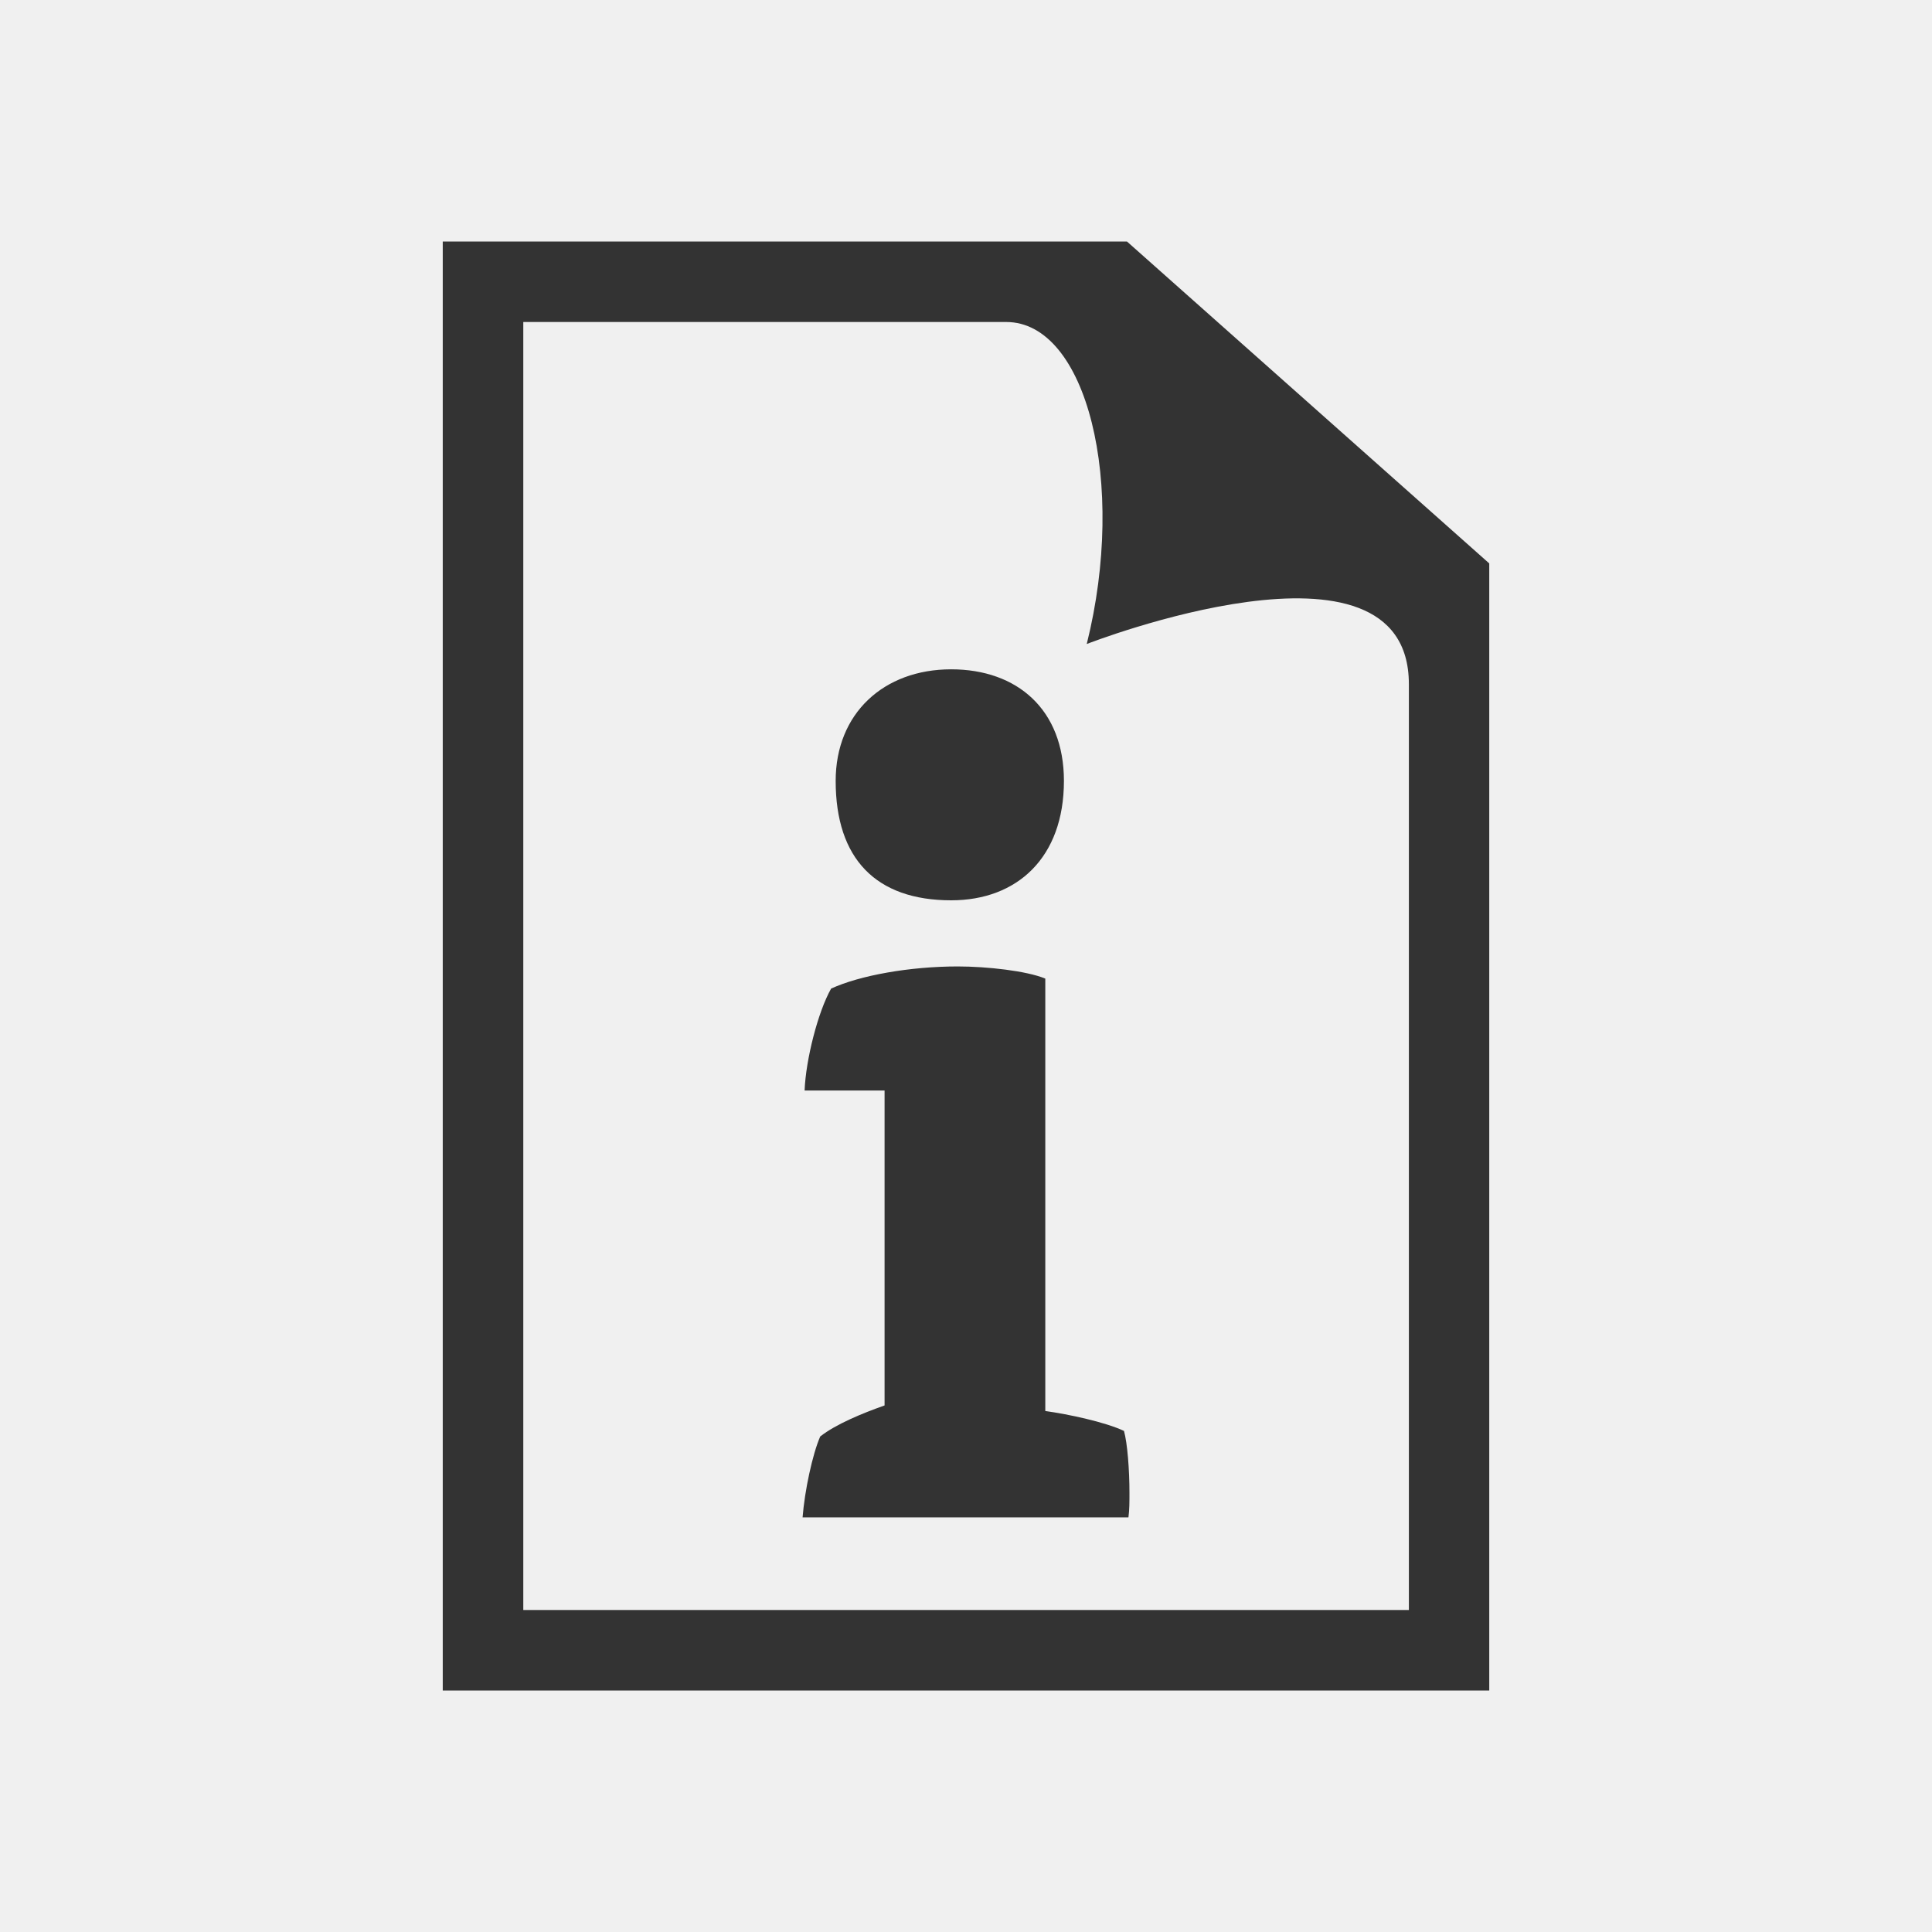
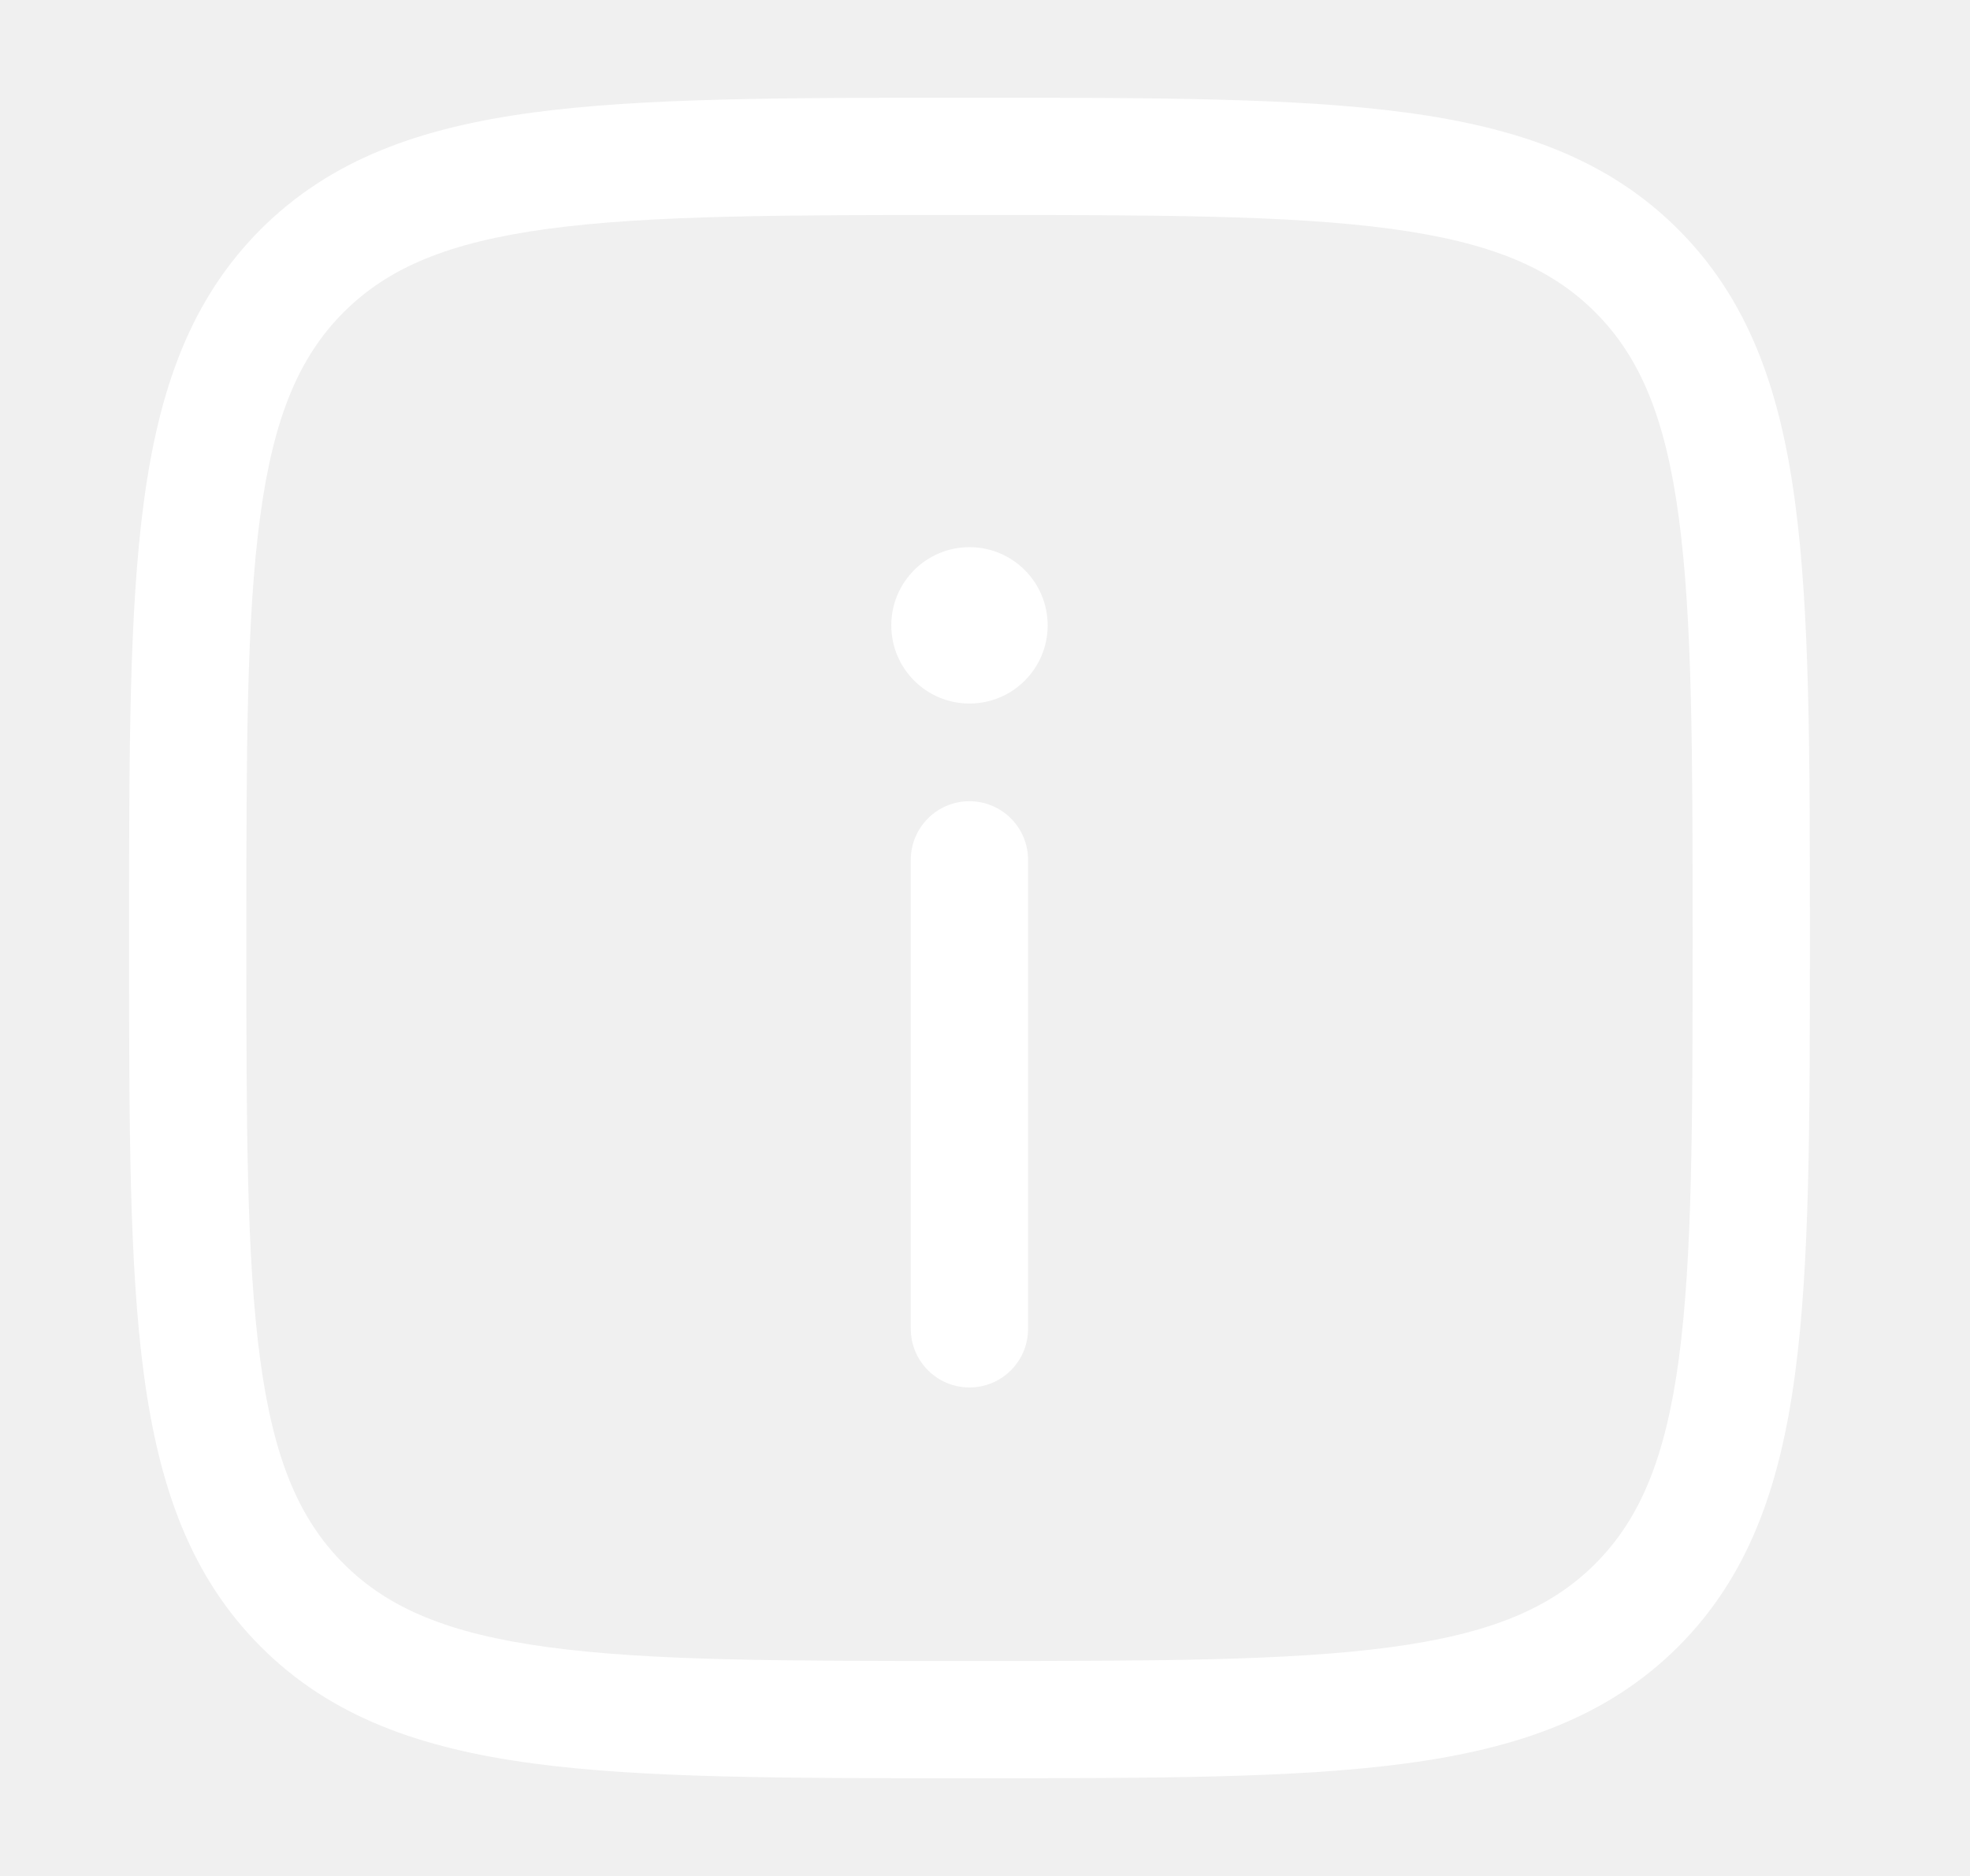
- <svg xmlns="http://www.w3.org/2000/svg" version="1.1" id="Layer_1" x="0px" y="0px" width="48px" height="48px" viewBox="0 0 48 48" enable-background="new 0 0 48 48" xml:space="preserve">
-   <defs>
-     <style type="text/css" id="current-color-scheme">
- * { color: #333; }
- .ColorScheme-Text { color: #333; }
- .ColorScheme-Background { color: #fff; }
- </style>
-   </defs>
-   <g style="fill:currentColor">
-     <path d="M27.999,6H13.001H11v2v32v2h2.001h22.002H37v-2V16v-2.002L27.999,6z M13.001,40V8h11.998c2.001,0,3,4.001,2.001,8   c0,0,8.003-3.124,8.003,0.998V40H13.001z" />
-     <g>
-       <path d="M19.99,27.094c0.03-0.77,0.331-1.953,0.659-2.533c0.718-0.329,1.959-0.55,3.145-0.55c0.719,0,1.708,0.108,2.176,0.302    v10.743c0.578,0.081,1.487,0.274,1.955,0.495c0.085,0.302,0.136,0.965,0.136,1.541c0,0.223,0,0.414-0.025,0.607h-8.096    c0.051-0.661,0.246-1.57,0.438-2.01c0.387-0.305,1.05-0.578,1.599-0.771v-7.824H19.99z" />
-       <path d="M26.433,19.401c0,1.904-1.16,2.967-2.801,2.967c-1.869,0-2.87-1.033-2.87-2.967c0-1.677,1.194-2.772,2.87-2.772    C25.272,16.629,26.433,17.63,26.433,19.401z" />
-     </g>
-   </g>
+ <svg xmlns="http://www.w3.org/2000/svg" width="21" height="20" viewBox="0 0 21 20" fill="none">
+   <path d="M11.168 6.667a.833.833 0 1 0-1.667 0 .833.833 0 0 0 1.667 0m-.834 8.125c.346 0 .625-.28.625-.625v-5a.625.625 0 1 0-1.25 0v5c0 .345.28.625.625.625" fill="#fff" />
+   <path fill-rule="evenodd" clip-rule="evenodd" d="M10.382 1.042h-.095c-1.924 0-3.432 0-4.608.158-1.204.162-2.154.5-2.9 1.245-.745.746-1.083 1.696-1.245 2.9-.158 1.176-.158 2.684-.158 4.607v.096c0 1.924 0 3.431.158 4.607.162 1.204.5 2.154 1.245 2.9s1.696 1.083 2.9 1.245c1.176.158 2.684.158 4.608.158h.095c1.924 0 3.431 0 4.608-.158 1.204-.162 2.153-.5 2.9-1.245.745-.746 1.083-1.696 1.244-2.9.159-1.176.159-2.683.159-4.607v-.096c0-1.923 0-3.43-.159-4.607-.161-1.204-.5-2.154-1.245-2.9-.745-.745-1.695-1.083-2.9-1.245-1.176-.158-2.683-.158-4.607-.158M3.663 3.329c.475-.475 1.117-.747 2.183-.89 1.083-.146 2.506-.147 4.488-.147s3.406.001 4.489.147c1.065.143 1.708.415 2.182.89.475.475.747 1.117.89 2.182.146 1.084.148 2.507.148 4.49 0 1.98-.002 3.405-.147 4.488-.144 1.065-.416 1.707-.89 2.182s-1.118.747-2.183.89c-1.083.146-2.507.147-4.489.147s-3.405 0-4.488-.147c-1.066-.143-1.708-.415-2.183-.89s-.747-1.117-.89-2.182c-.146-1.084-.147-2.507-.147-4.489s.001-3.405.147-4.489c.143-1.065.416-1.707.89-2.182" fill="#fff" />
</svg>
